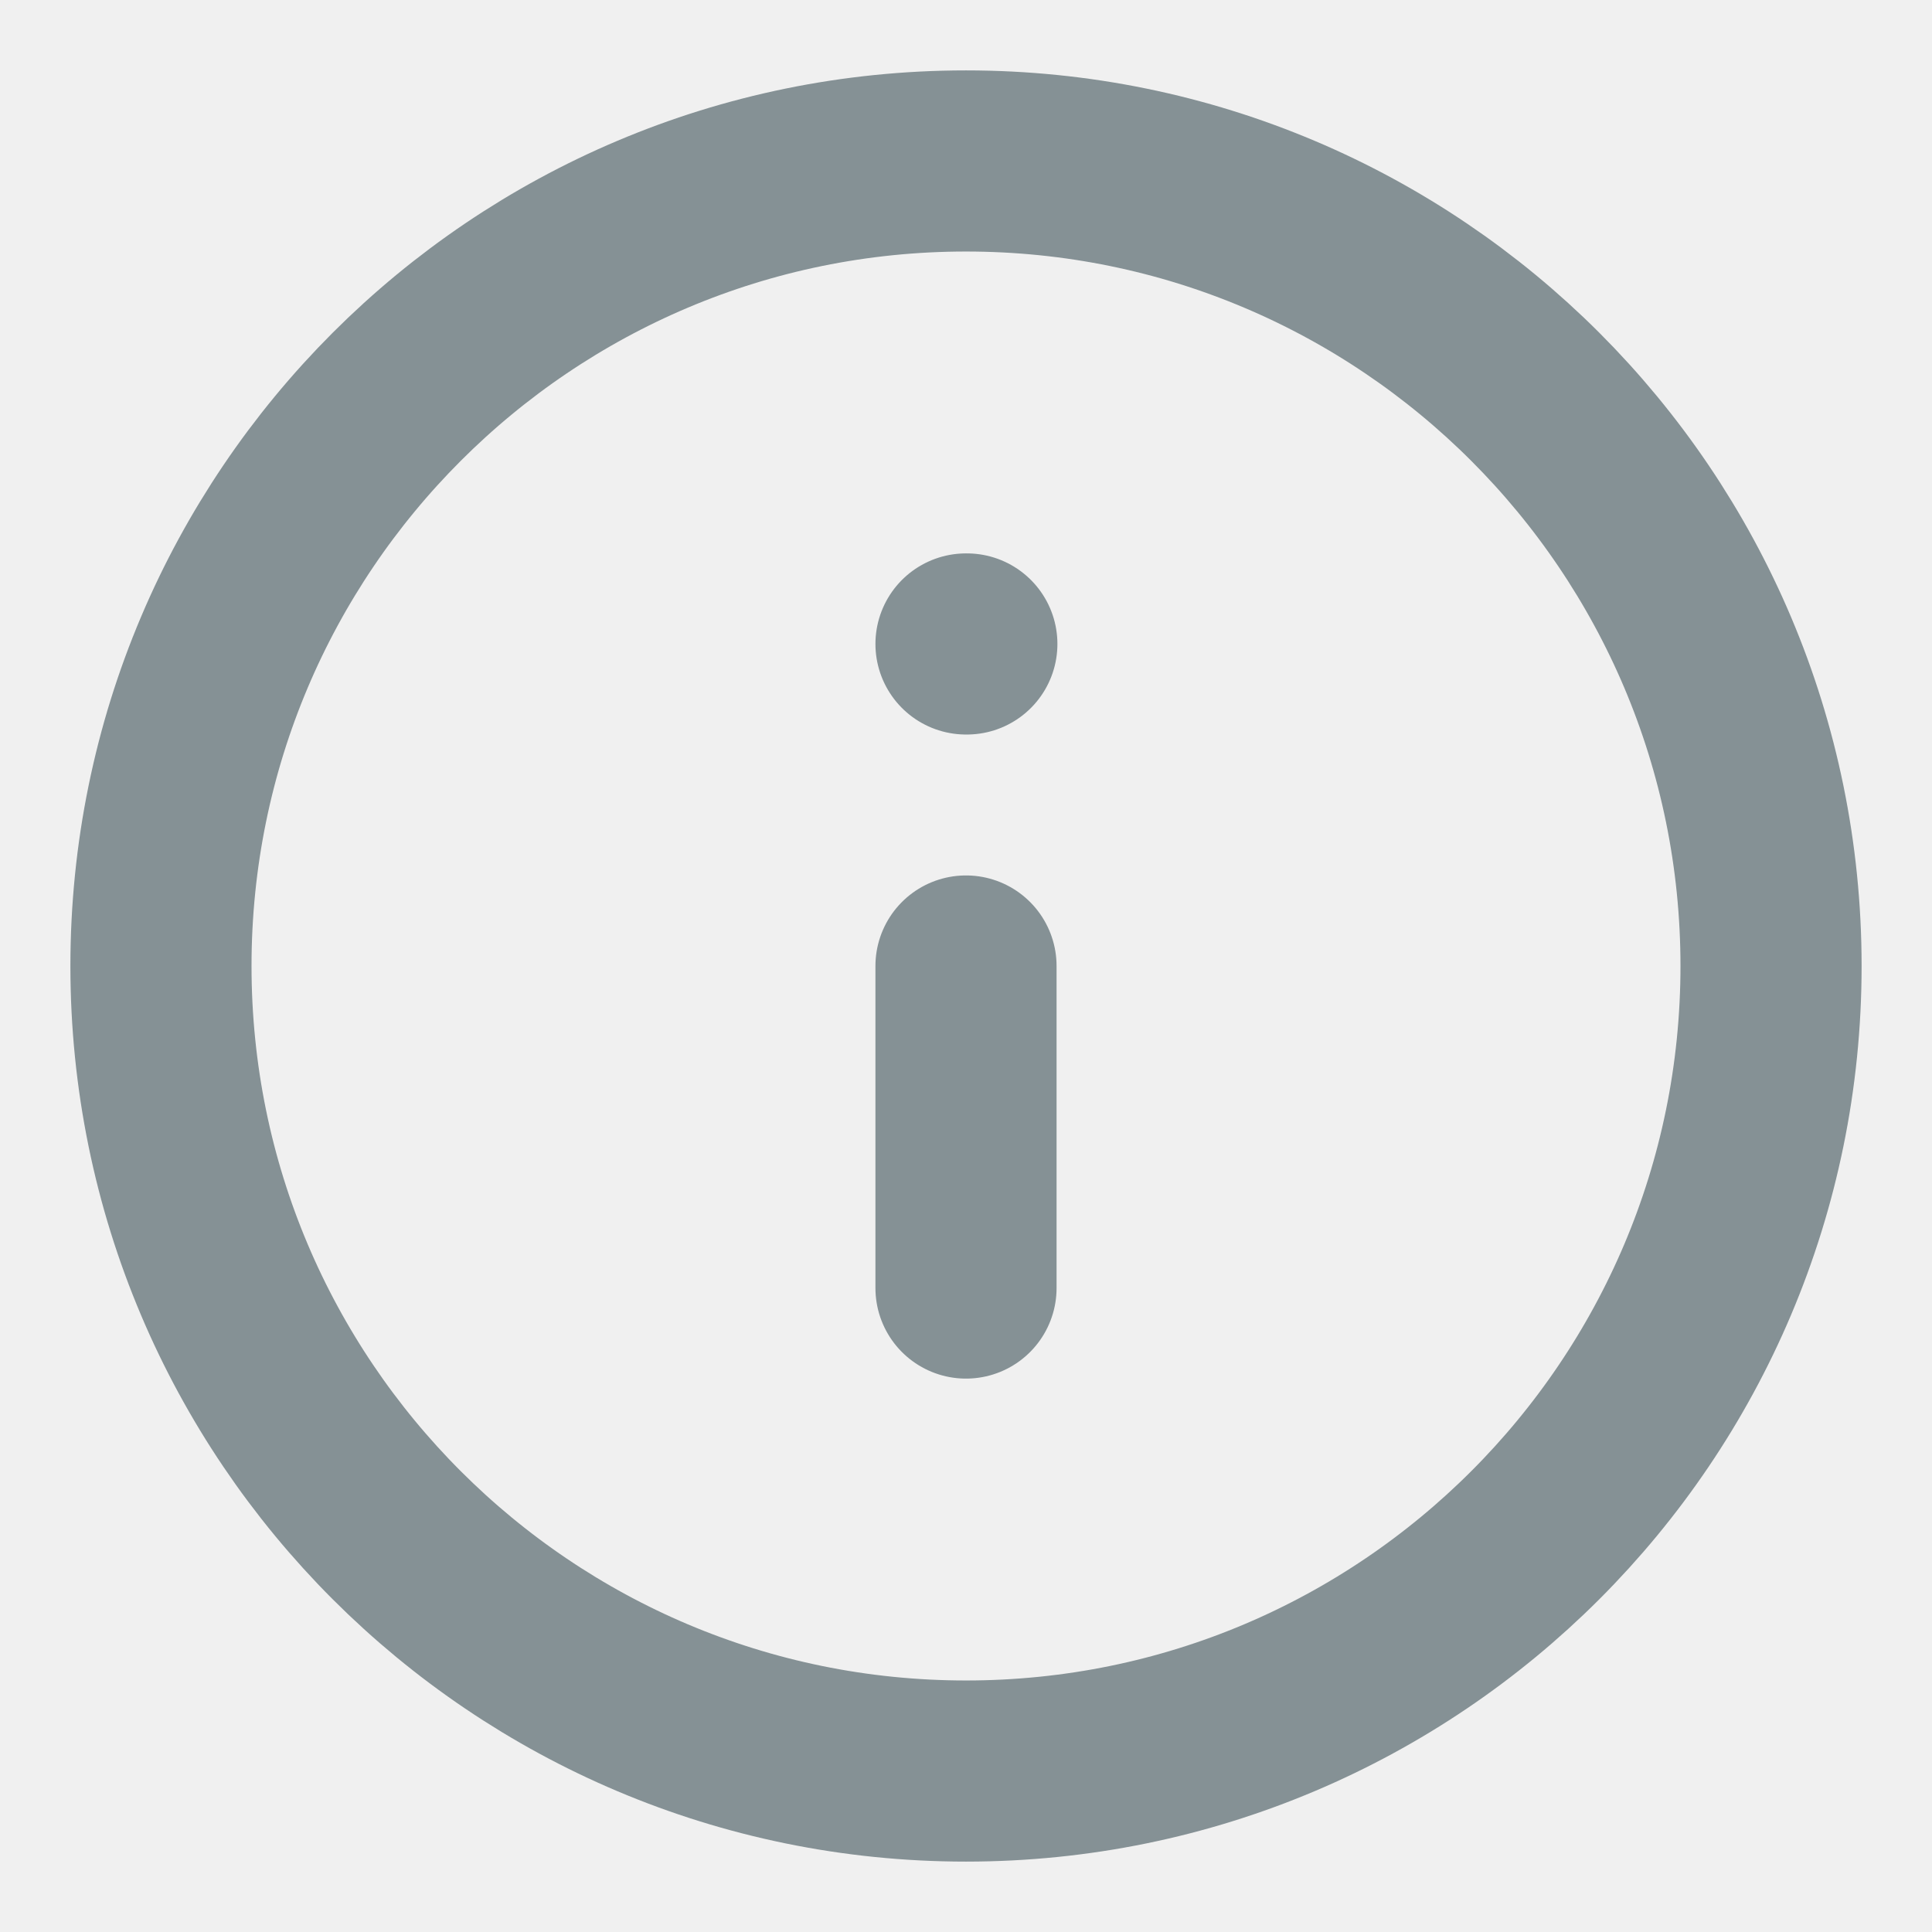
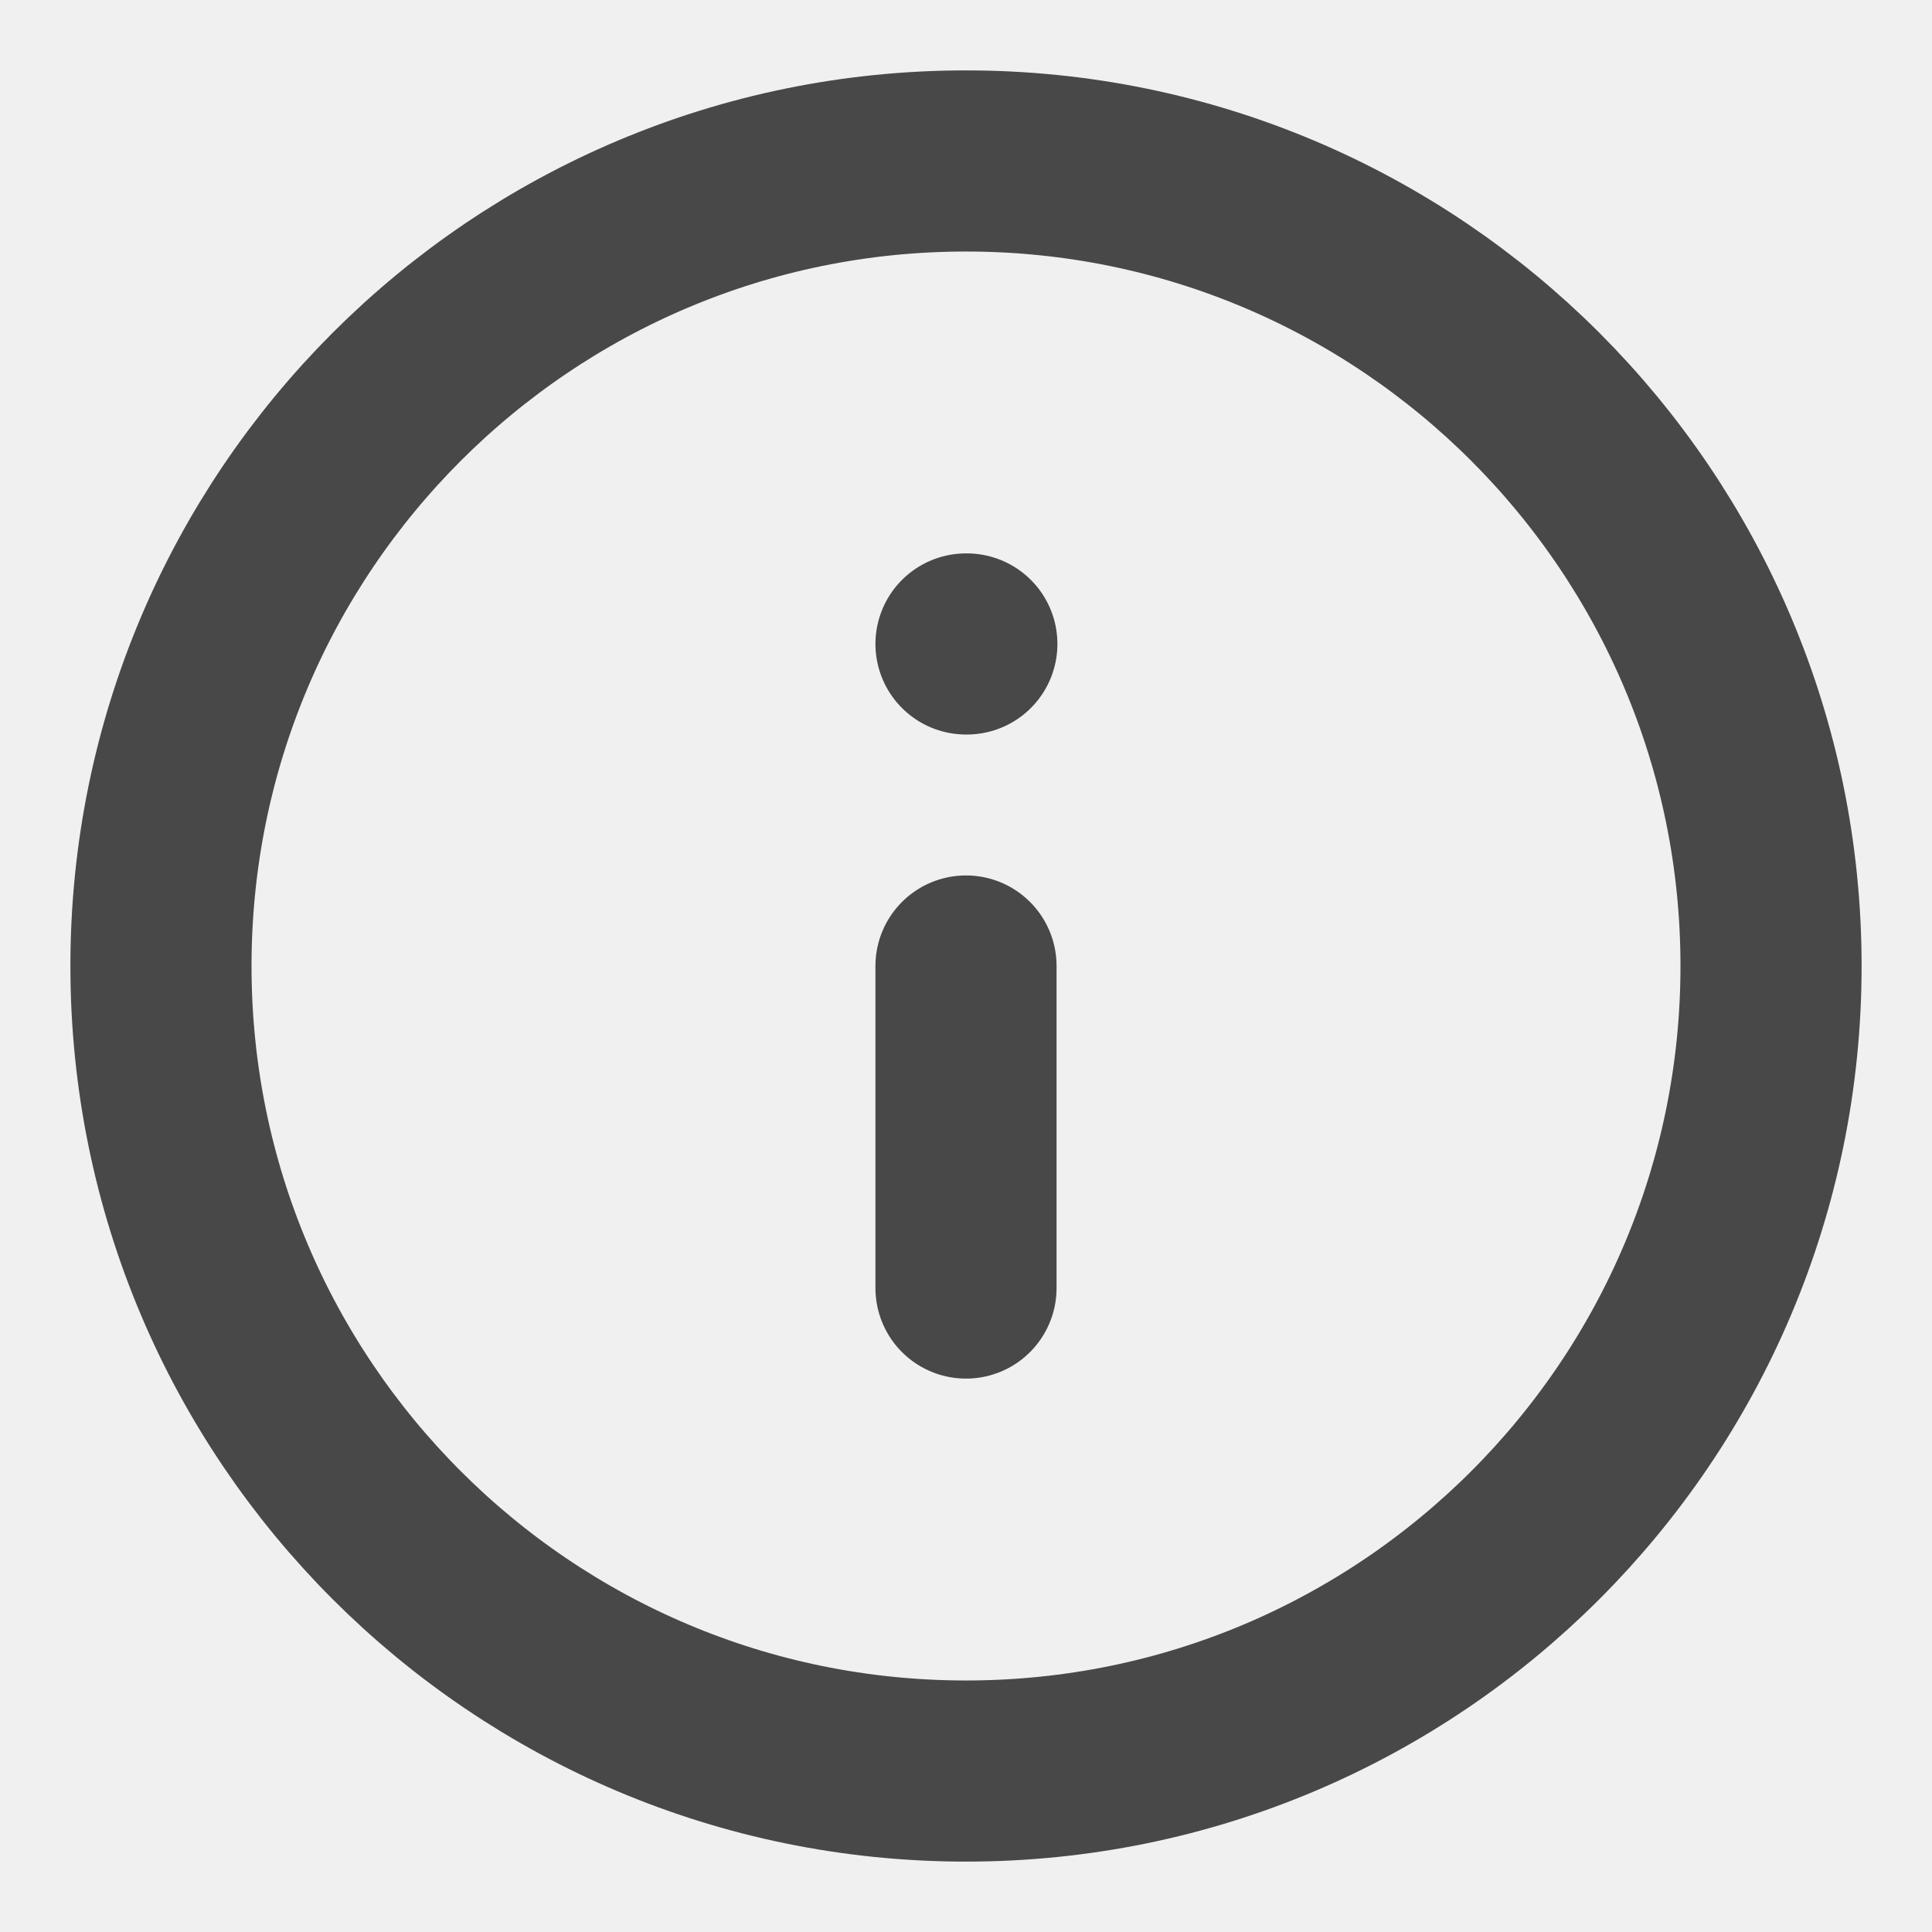
<svg xmlns="http://www.w3.org/2000/svg" width="16" height="16" viewBox="0 0 16 16" fill="none">
  <g clip-path="url(#clip0_882_24428)">
-     <path d="M8 10.667V8M8 5.333H8.007M14.667 8C14.667 11.682 11.682 14.667 8 14.667C4.318 14.667 1.333 11.682 1.333 8C1.333 4.318 4.318 1.333 8 1.333C11.682 1.333 14.667 4.318 14.667 8Z" stroke="#58696E" stroke-opacity="0.7" stroke-width="1.5" stroke-linecap="round" stroke-linejoin="round" />
+     <path d="M8 10.667V8M8 5.333H8.007M14.667 8C14.667 11.682 11.682 14.667 8 14.667C4.318 14.667 1.333 11.682 1.333 8C1.333 4.318 4.318 1.333 8 1.333C11.682 1.333 14.667 4.318 14.667 8Z" stroke="currentColor" stroke-opacity="0.7" stroke-width="1.5" stroke-linecap="round" stroke-linejoin="round" />
  </g>
  <defs>
    <clipPath id="clip0_882_24428">
      <rect width="16" height="16" fill="white" />
    </clipPath>
  </defs>
</svg>
